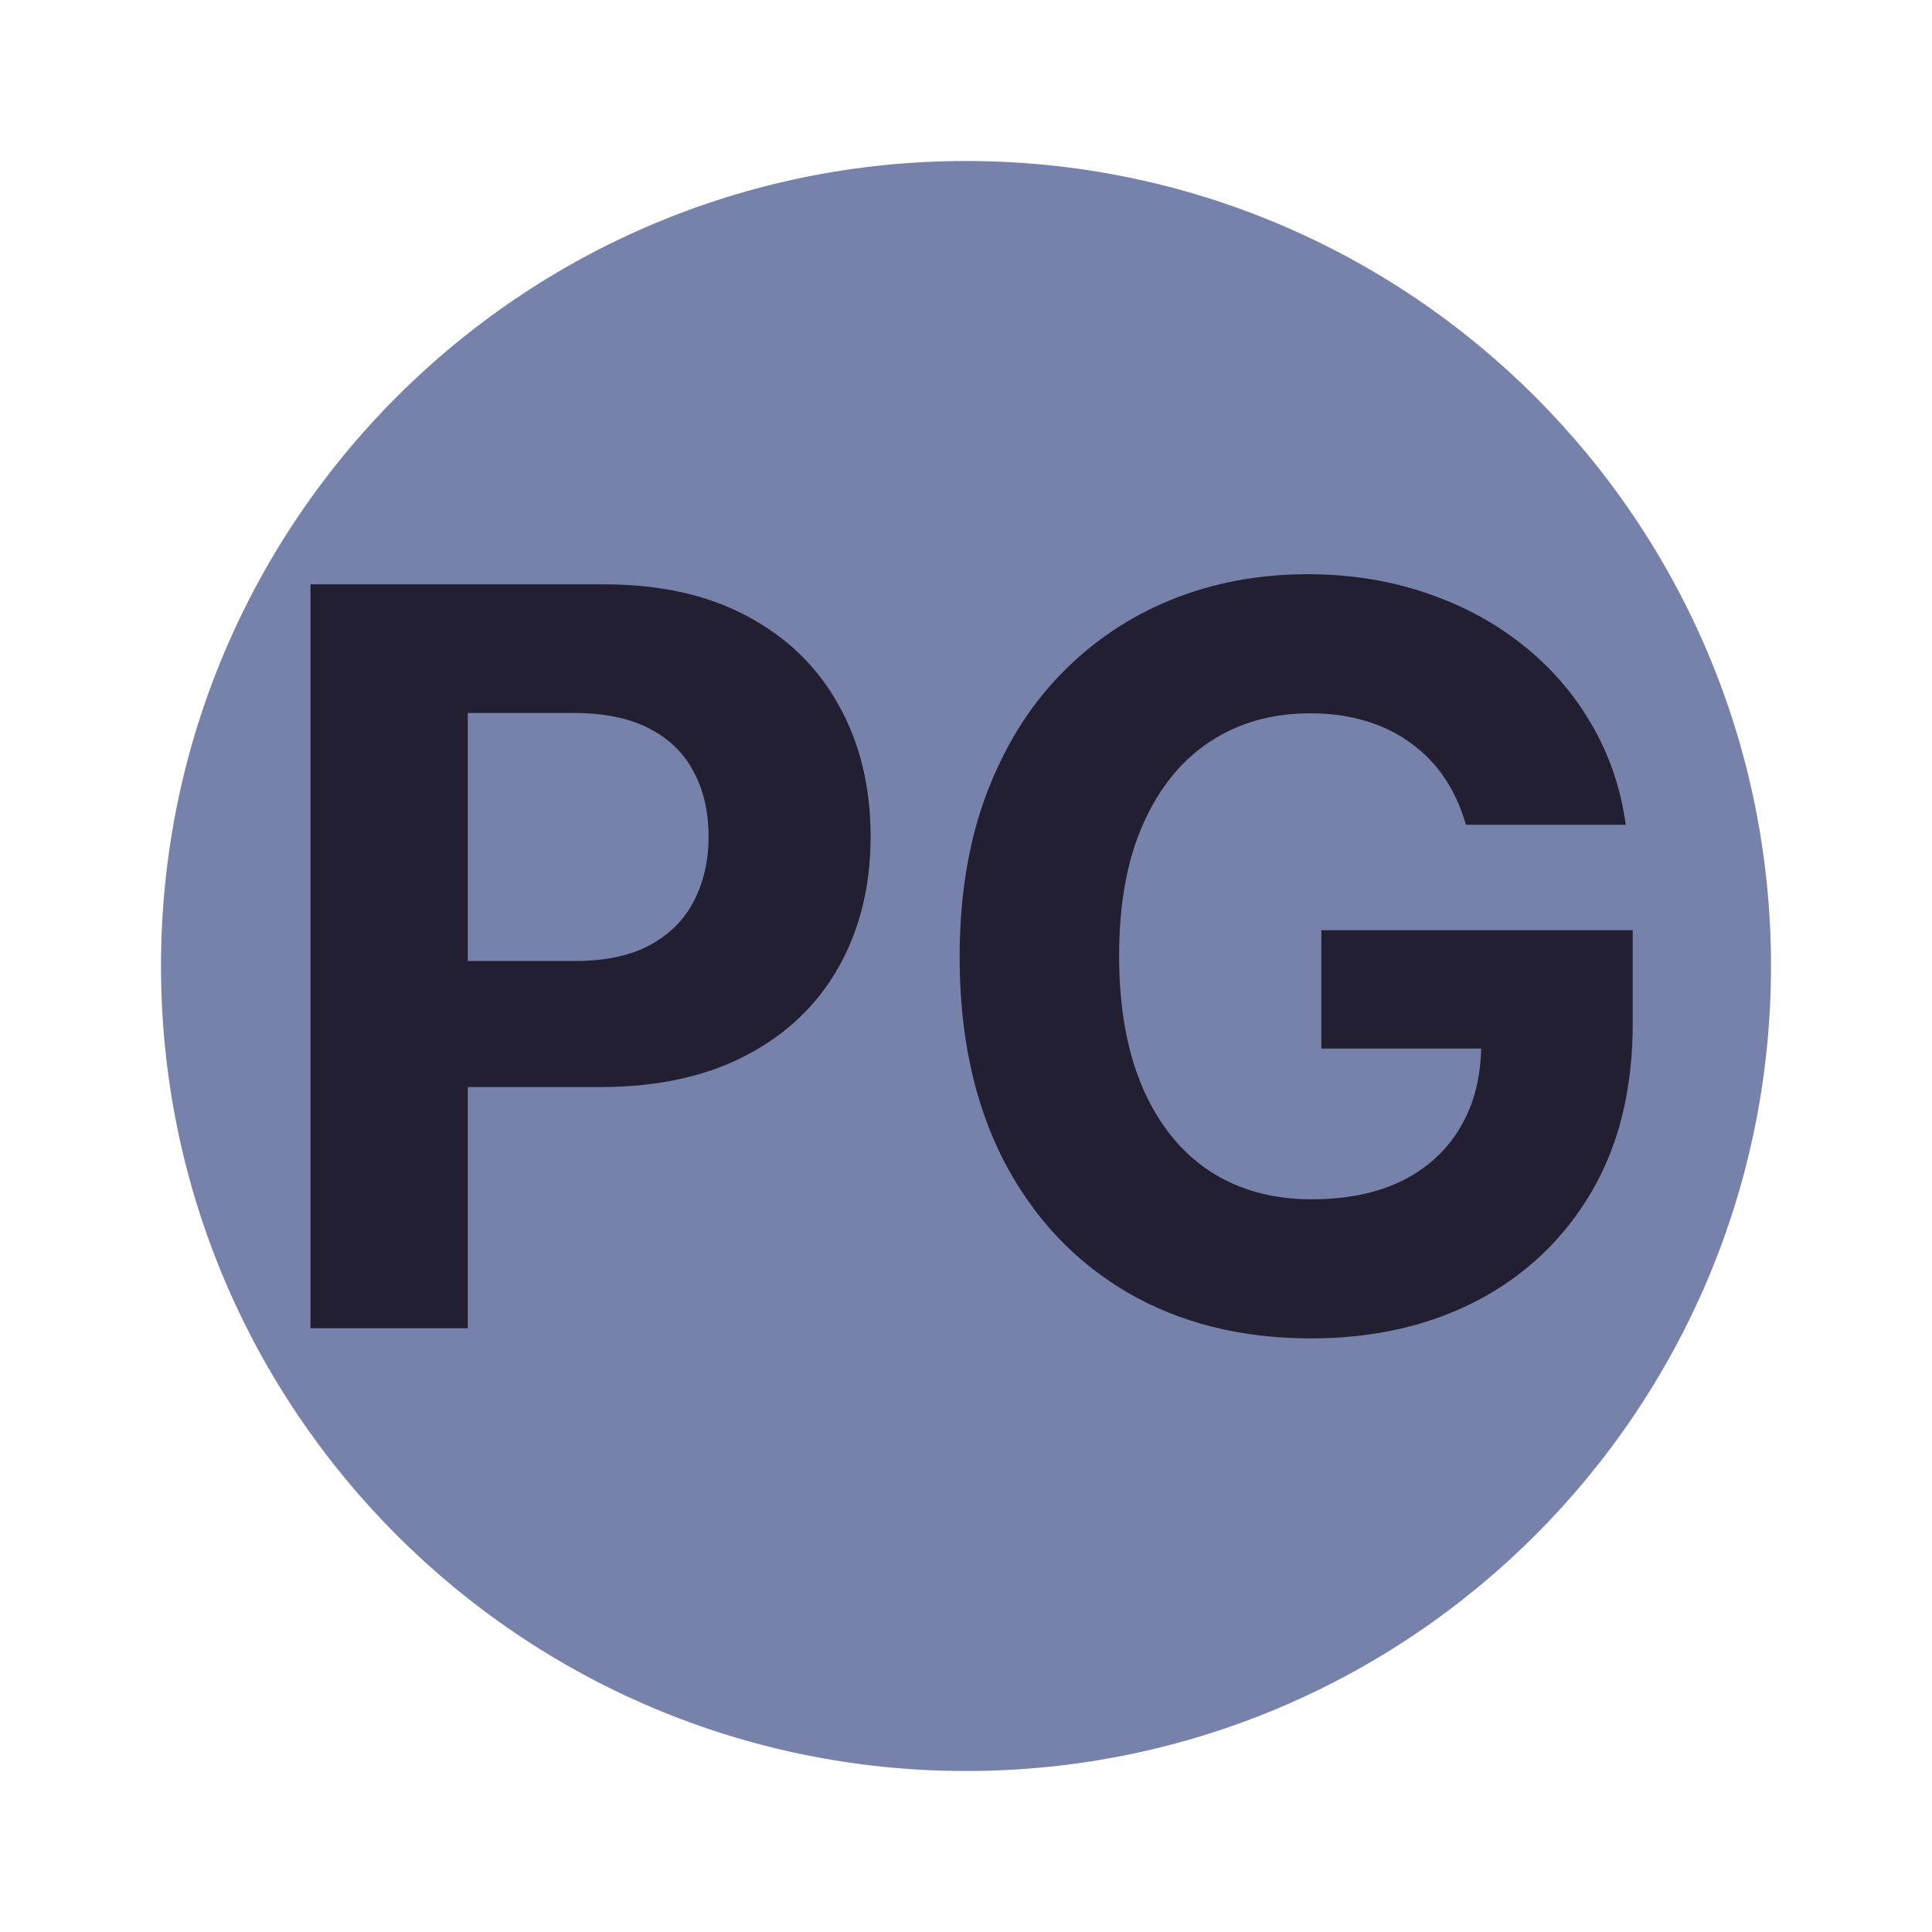
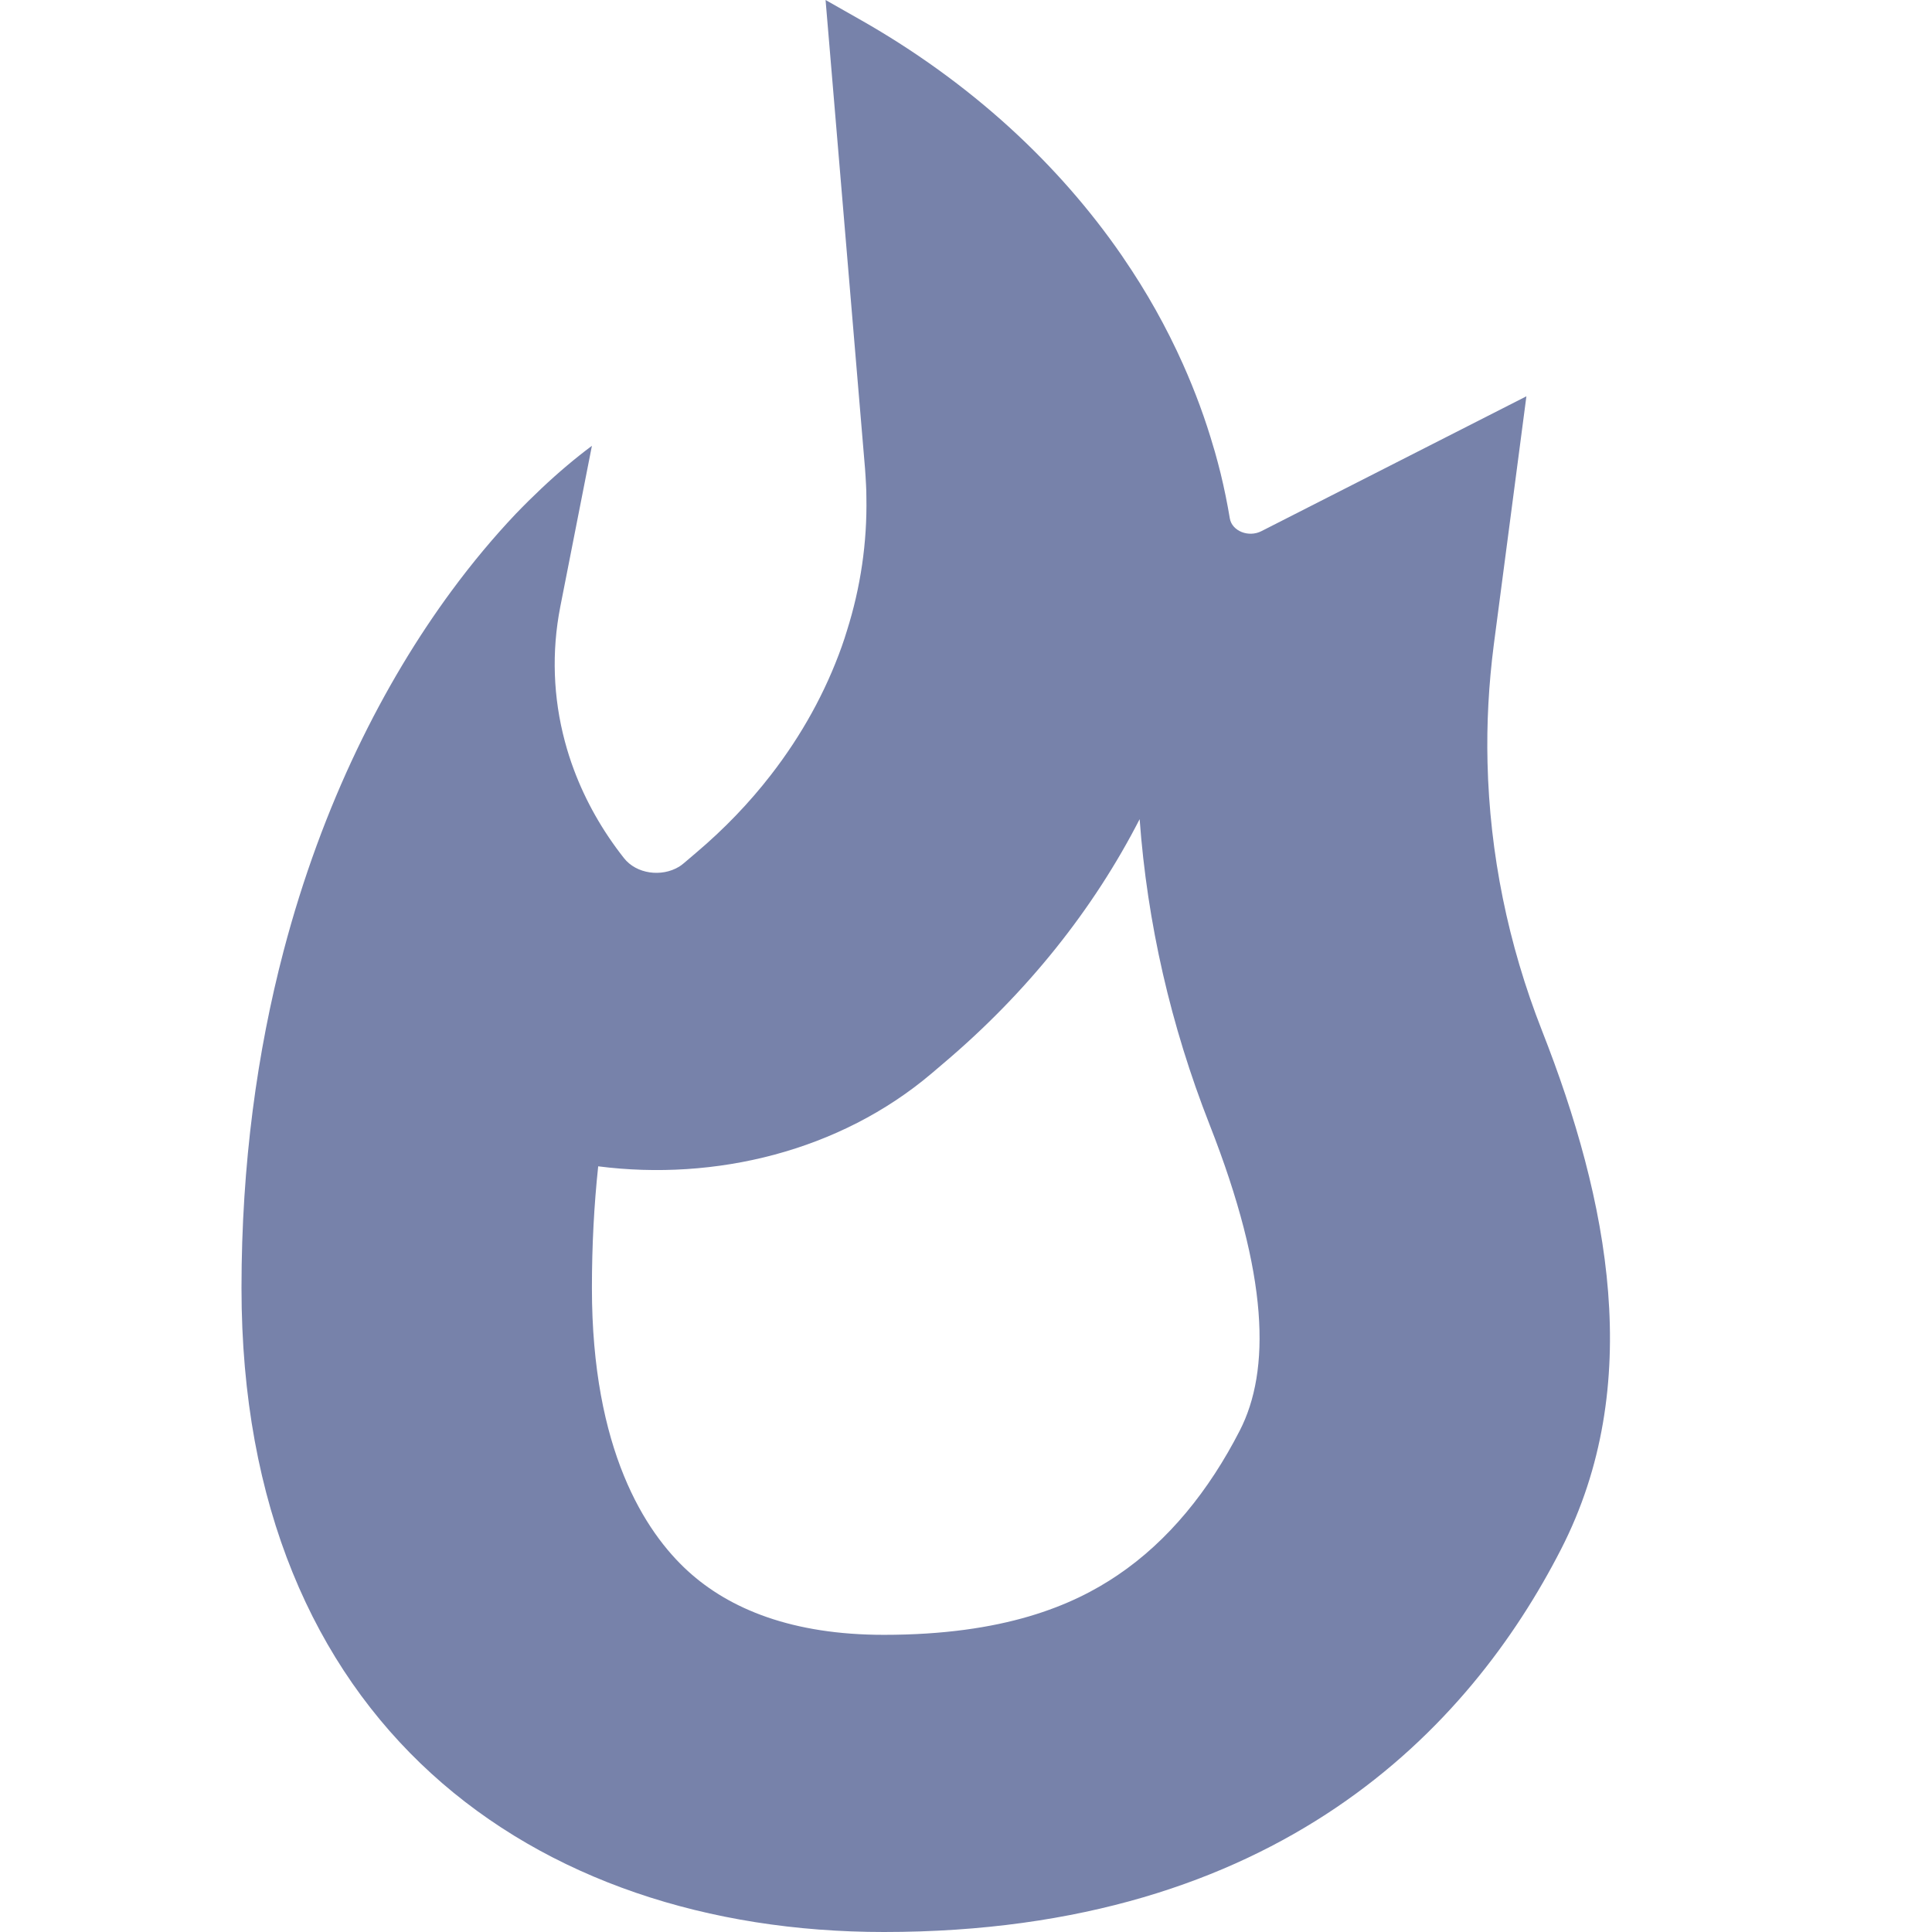
- <svg xmlns="http://www.w3.org/2000/svg" width="24" height="24" viewBox="0 0 24 24" fill="none">
-   <circle cx="12" cy="12" r="10" fill="#7782AA" />
-   <path d="M3.857 16.5V7.259H7.503C8.204 7.259 8.801 7.393 9.294 7.661C9.787 7.926 10.163 8.294 10.422 8.766C10.684 9.236 10.815 9.777 10.815 10.391C10.815 11.004 10.682 11.546 10.417 12.015C10.153 12.484 9.769 12.85 9.267 13.111C8.768 13.373 8.163 13.504 7.453 13.504H5.129V11.938H7.137C7.513 11.938 7.823 11.874 8.067 11.744C8.313 11.612 8.497 11.43 8.617 11.198C8.74 10.964 8.802 10.694 8.802 10.391C8.802 10.084 8.74 9.816 8.617 9.588C8.497 9.356 8.313 9.177 8.067 9.051C7.82 8.921 7.507 8.857 7.128 8.857H5.811V16.5H3.857ZM18.211 10.246C18.148 10.027 18.059 9.833 17.945 9.664C17.83 9.493 17.69 9.348 17.525 9.231C17.363 9.111 17.176 9.019 16.965 8.956C16.758 8.893 16.528 8.861 16.275 8.861C15.803 8.861 15.388 8.978 15.03 9.213C14.675 9.448 14.398 9.789 14.2 10.237C14.001 10.682 13.902 11.227 13.902 11.871C13.902 12.514 14 13.062 14.195 13.513C14.391 13.964 14.667 14.309 15.025 14.546C15.383 14.781 15.806 14.898 16.293 14.898C16.735 14.898 17.113 14.82 17.426 14.664C17.742 14.504 17.982 14.28 18.148 13.991C18.316 13.703 18.4 13.361 18.4 12.967L18.797 13.026H16.415V11.555H20.282V12.719C20.282 13.531 20.11 14.229 19.767 14.812C19.424 15.393 18.952 15.841 18.351 16.157C17.749 16.47 17.06 16.626 16.284 16.626C15.418 16.626 14.657 16.435 14.001 16.053C13.345 15.668 12.834 15.122 12.467 14.415C12.103 13.706 11.921 12.863 11.921 11.889C11.921 11.14 12.029 10.472 12.246 9.885C12.466 9.296 12.772 8.796 13.166 8.387C13.56 7.978 14.019 7.667 14.543 7.453C15.066 7.24 15.633 7.133 16.244 7.133C16.767 7.133 17.254 7.21 17.706 7.363C18.157 7.514 18.557 7.727 18.906 8.004C19.258 8.281 19.545 8.61 19.767 8.992C19.99 9.371 20.133 9.789 20.196 10.246H18.211Z" fill="#211F31" />
+ <svg xmlns="http://www.w3.org/2000/svg" width="16" height="16" viewBox="0 0 16 16" fill="none">
+   <g id="icon_public_95">
+     <path id="Vector 305 (Stroke)" fill-rule="evenodd" clip-rule="evenodd" d="M7.175 4.117C7.175 4.082 7.174 4.048 7.172 4.013C7.17 3.97 7.167 3.927 7.164 3.883L6.837 0L7.11 0.155C7.571 0.415 7.991 0.719 8.362 1.057C8.717 1.381 9.028 1.736 9.29 2.116C9.295 2.123 9.3 2.13 9.304 2.137C9.496 2.417 9.66 2.71 9.796 3.014C9.897 3.24 9.983 3.472 10.051 3.708C10.055 3.719 10.058 3.73 10.061 3.741C10.078 3.801 10.094 3.862 10.109 3.922C10.139 4.045 10.164 4.169 10.185 4.294C10.203 4.398 10.34 4.453 10.446 4.399L12.641 3.282L12.371 5.339C12.329 5.665 12.311 5.991 12.319 6.316C12.337 7.069 12.488 7.817 12.77 8.535C13.323 9.942 13.625 11.47 12.928 12.83L10.267 11.848C10.522 11.351 10.51 10.568 10.017 9.313C9.695 8.493 9.501 7.643 9.438 6.784C9.056 7.529 8.51 8.216 7.817 8.803L5.765 7.062C5.999 6.864 6.206 6.648 6.384 6.418C6.384 6.418 6.384 6.418 6.384 6.418C6.64 6.088 6.837 5.73 6.971 5.354C6.986 5.311 7.001 5.267 7.014 5.223C7.127 4.865 7.182 4.493 7.175 4.117ZM4.902 3.692L4.64 5.025C4.567 5.398 4.581 5.777 4.678 6.14C4.699 6.219 4.724 6.298 4.753 6.375C4.753 6.375 4.753 6.375 4.753 6.375C4.849 6.632 4.988 6.879 5.167 7.106C5.27 7.238 5.479 7.266 5.625 7.177C5.638 7.168 5.652 7.159 5.664 7.148L5.765 7.062L7.817 8.803L7.716 8.889C6.954 9.535 5.923 9.783 4.954 9.659C4.92 9.977 4.902 10.312 4.902 10.667C4.902 12.008 5.343 12.688 5.697 13.011C6.042 13.326 6.562 13.539 7.32 13.539C8.313 13.539 8.884 13.297 9.257 13.044C9.676 12.761 10.012 12.345 10.267 11.848L12.928 12.83C12.171 14.308 10.589 16 7.32 16C4.418 16 2 14.277 2 10.667C2 9.638 2.131 8.706 2.348 7.878C2.67 6.651 3.182 5.651 3.737 4.897C3.912 4.659 4.092 4.445 4.271 4.256C4.342 4.182 4.413 4.112 4.483 4.046C4.625 3.912 4.765 3.794 4.902 3.692Z" fill="#7782AA" />
+   </g>
</svg>
